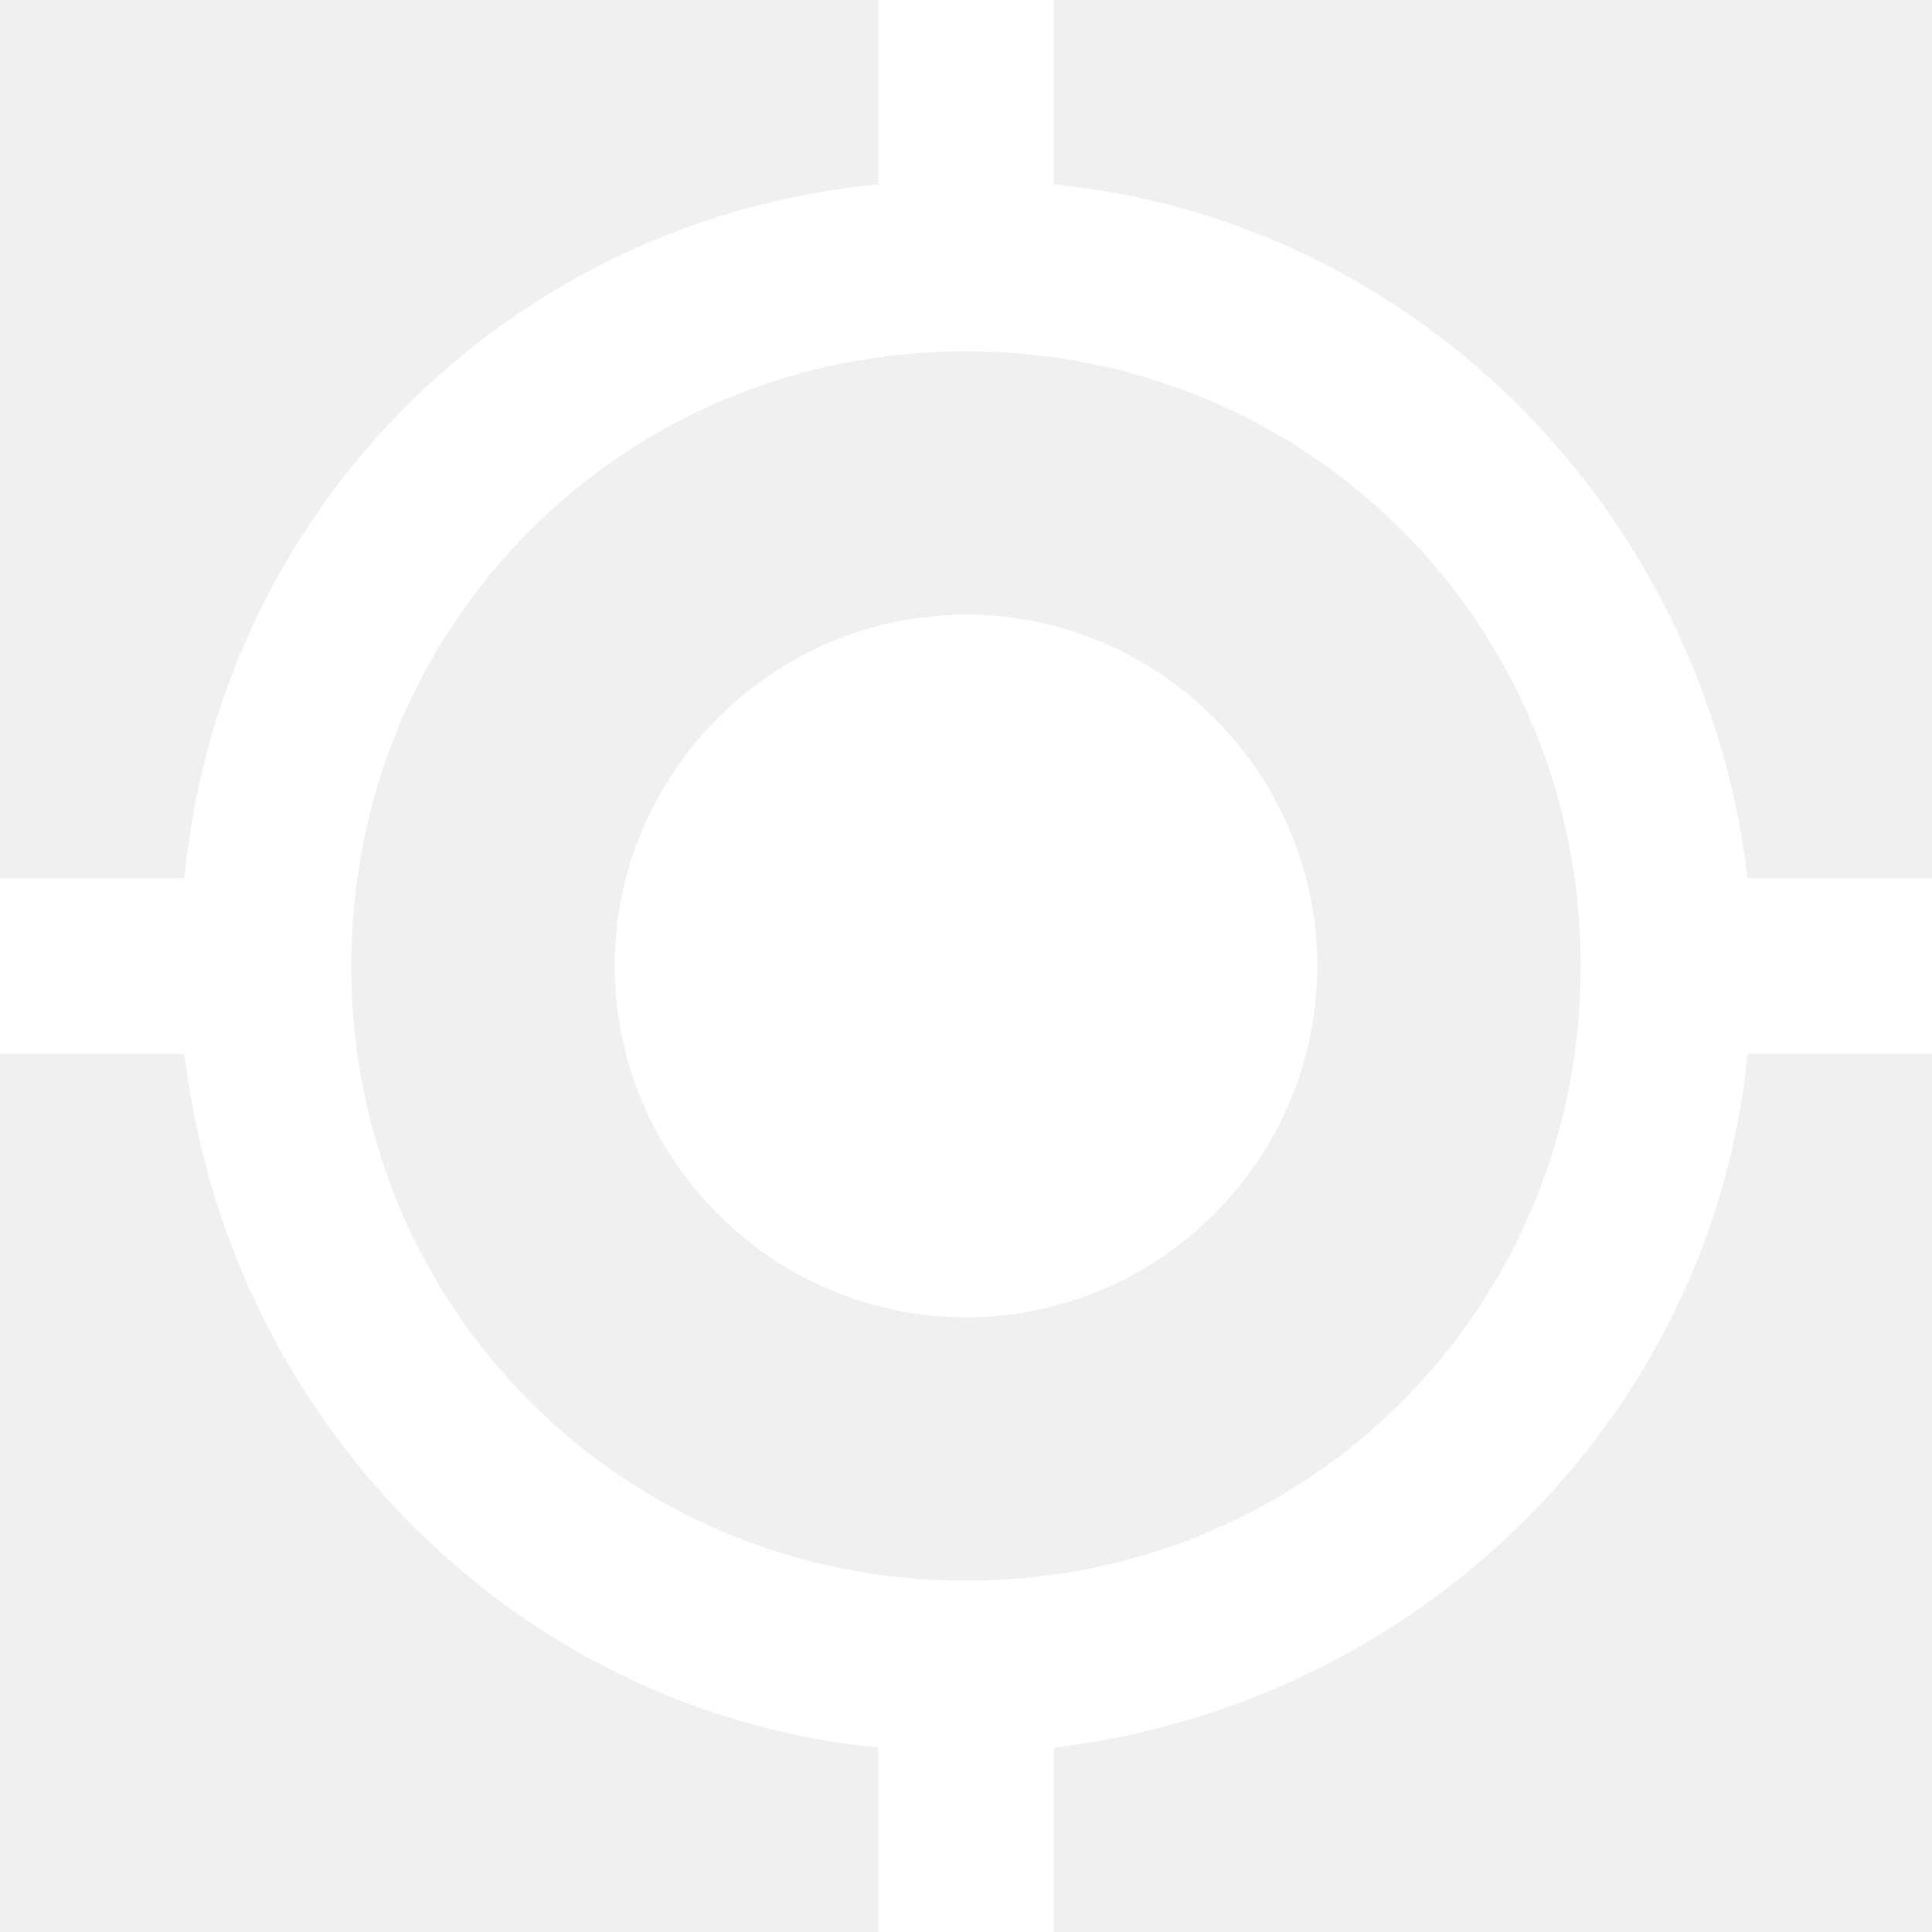
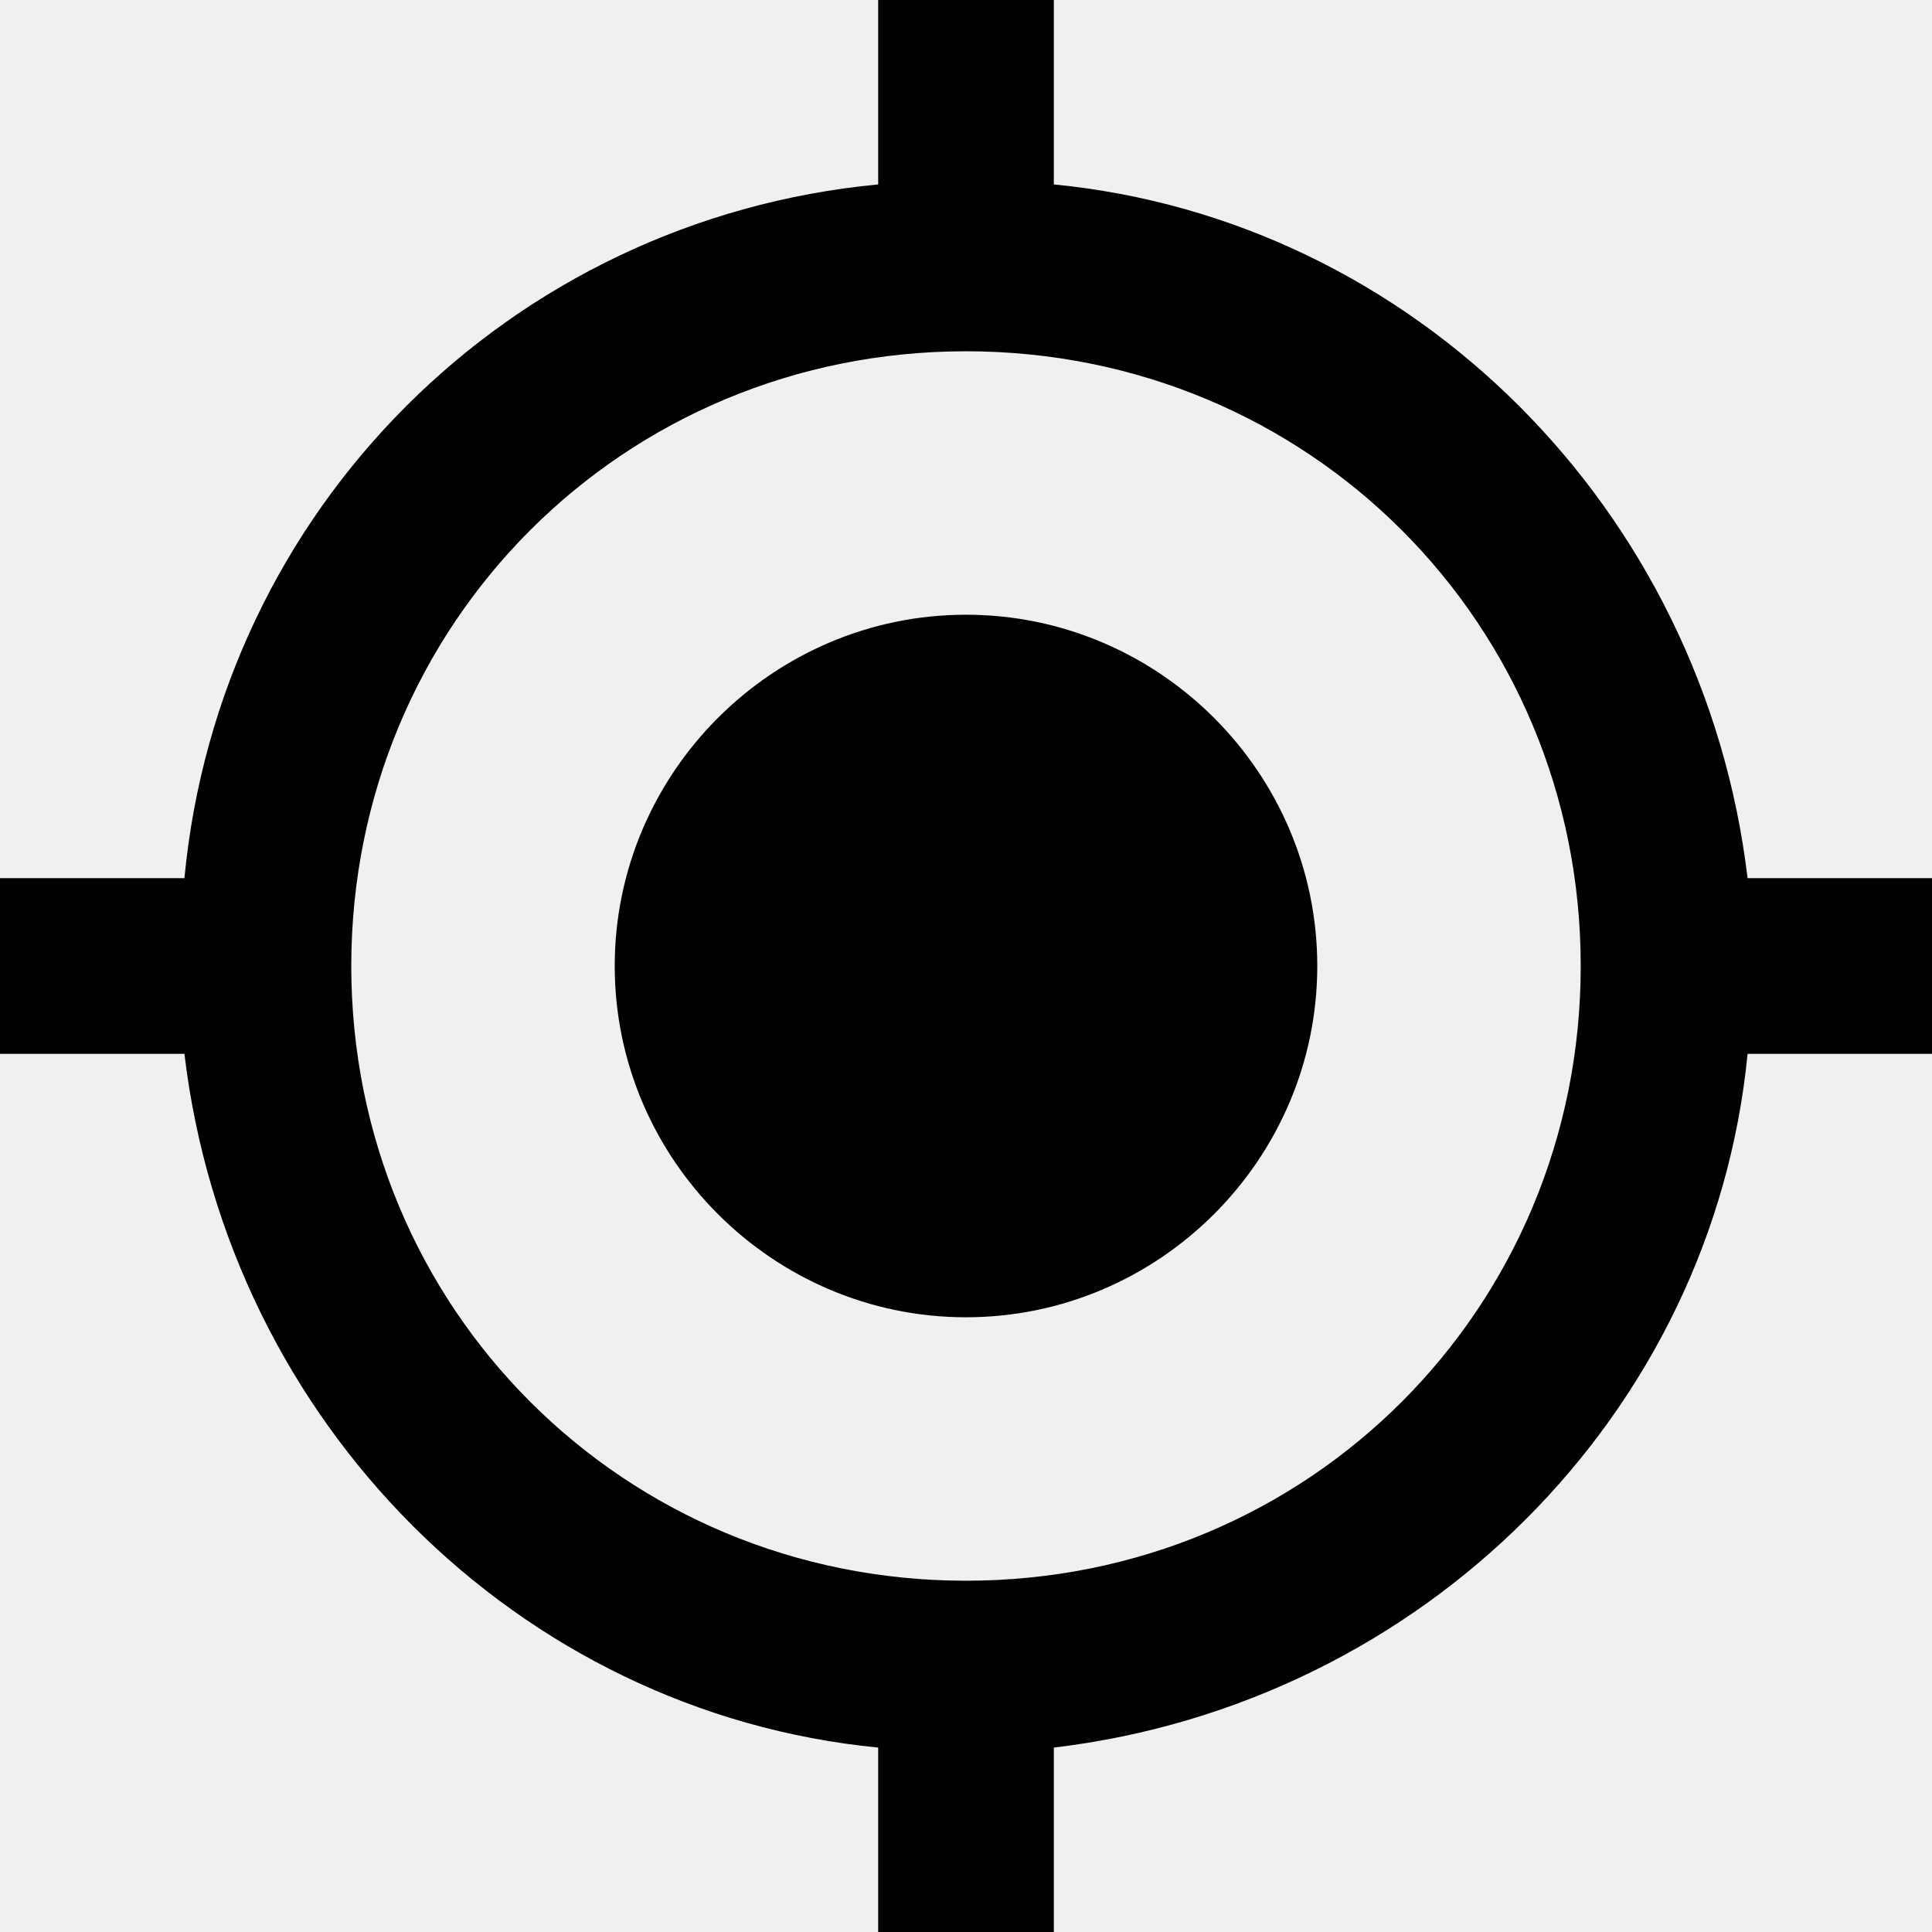
- <svg xmlns="http://www.w3.org/2000/svg" version="1.1" id="Capa_1" x="0px" y="0px" width="512px" height="512px" viewBox="0 0 561 561" style="enable-background:new 0 0 561 561;" xml:space="preserve">
-   <g>
-     <g id="gps-fixed">
-       <path d="M280.5,178.5c-56.1,0-102,45.9-102,102c0,56.1,45.9,102,102,102c56.1,0,102-45.9,102-102    C382.5,224.4,336.6,178.5,280.5,178.5z M507.45,255C494.7,147.9,410.55,63.75,306,53.55V0h-51v53.55    C147.9,63.75,63.75,147.9,53.55,255H0v51h53.55C66.3,413.1,150.45,497.25,255,507.45V561h51v-53.55    C413.1,494.7,497.25,410.55,507.45,306H561v-51H507.45z M280.5,459C181.05,459,102,379.95,102,280.5S181.05,102,280.5,102    S459,181.05,459,280.5S379.95,459,280.5,459z" fill="#FFFFFF" />
-     </g>
-   </g>
-   <g>
- </g>
-   <g>
- </g>
-   <g>
- </g>
-   <g>
- </g>
-   <g>
- </g>
-   <g>
- </g>
-   <g>
- </g>
-   <g>
- </g>
-   <g>
- </g>
-   <g>
- </g>
-   <g>
- </g>
-   <g>
- </g>
-   <g>
- </g>
-   <g>
- </g>
-   <g>
- </g>
+ <svg xmlns="http://www.w3.org/2000/svg" viewBox="0 0 561 561">
+   <path d="M280.5,178.5c-56.1,0-102,45.9-102,102c0,56.1,45.9,102,102,102c56.1,0,102-45.9,102-102   C382.5,224.4,336.6,178.5,280.5,178.5z M507.45,255C494.7,147.9,410.55,63.75,306,53.55V0h-51v53.55   C147.9,63.75,63.75,147.9,53.55,255H0v51h53.55C66.3,413.1,150.45,497.25,255,507.45V561h51v-53.55   C413.1,494.7,497.25,410.55,507.45,306H561v-51H507.45z M280.5,459C181.05,459,102,379.95,102,280.5S181.05,102,280.5,102   S459,181.05,459,280.5S379.95,459,280.5,459z" fill="#000" />
</svg>
